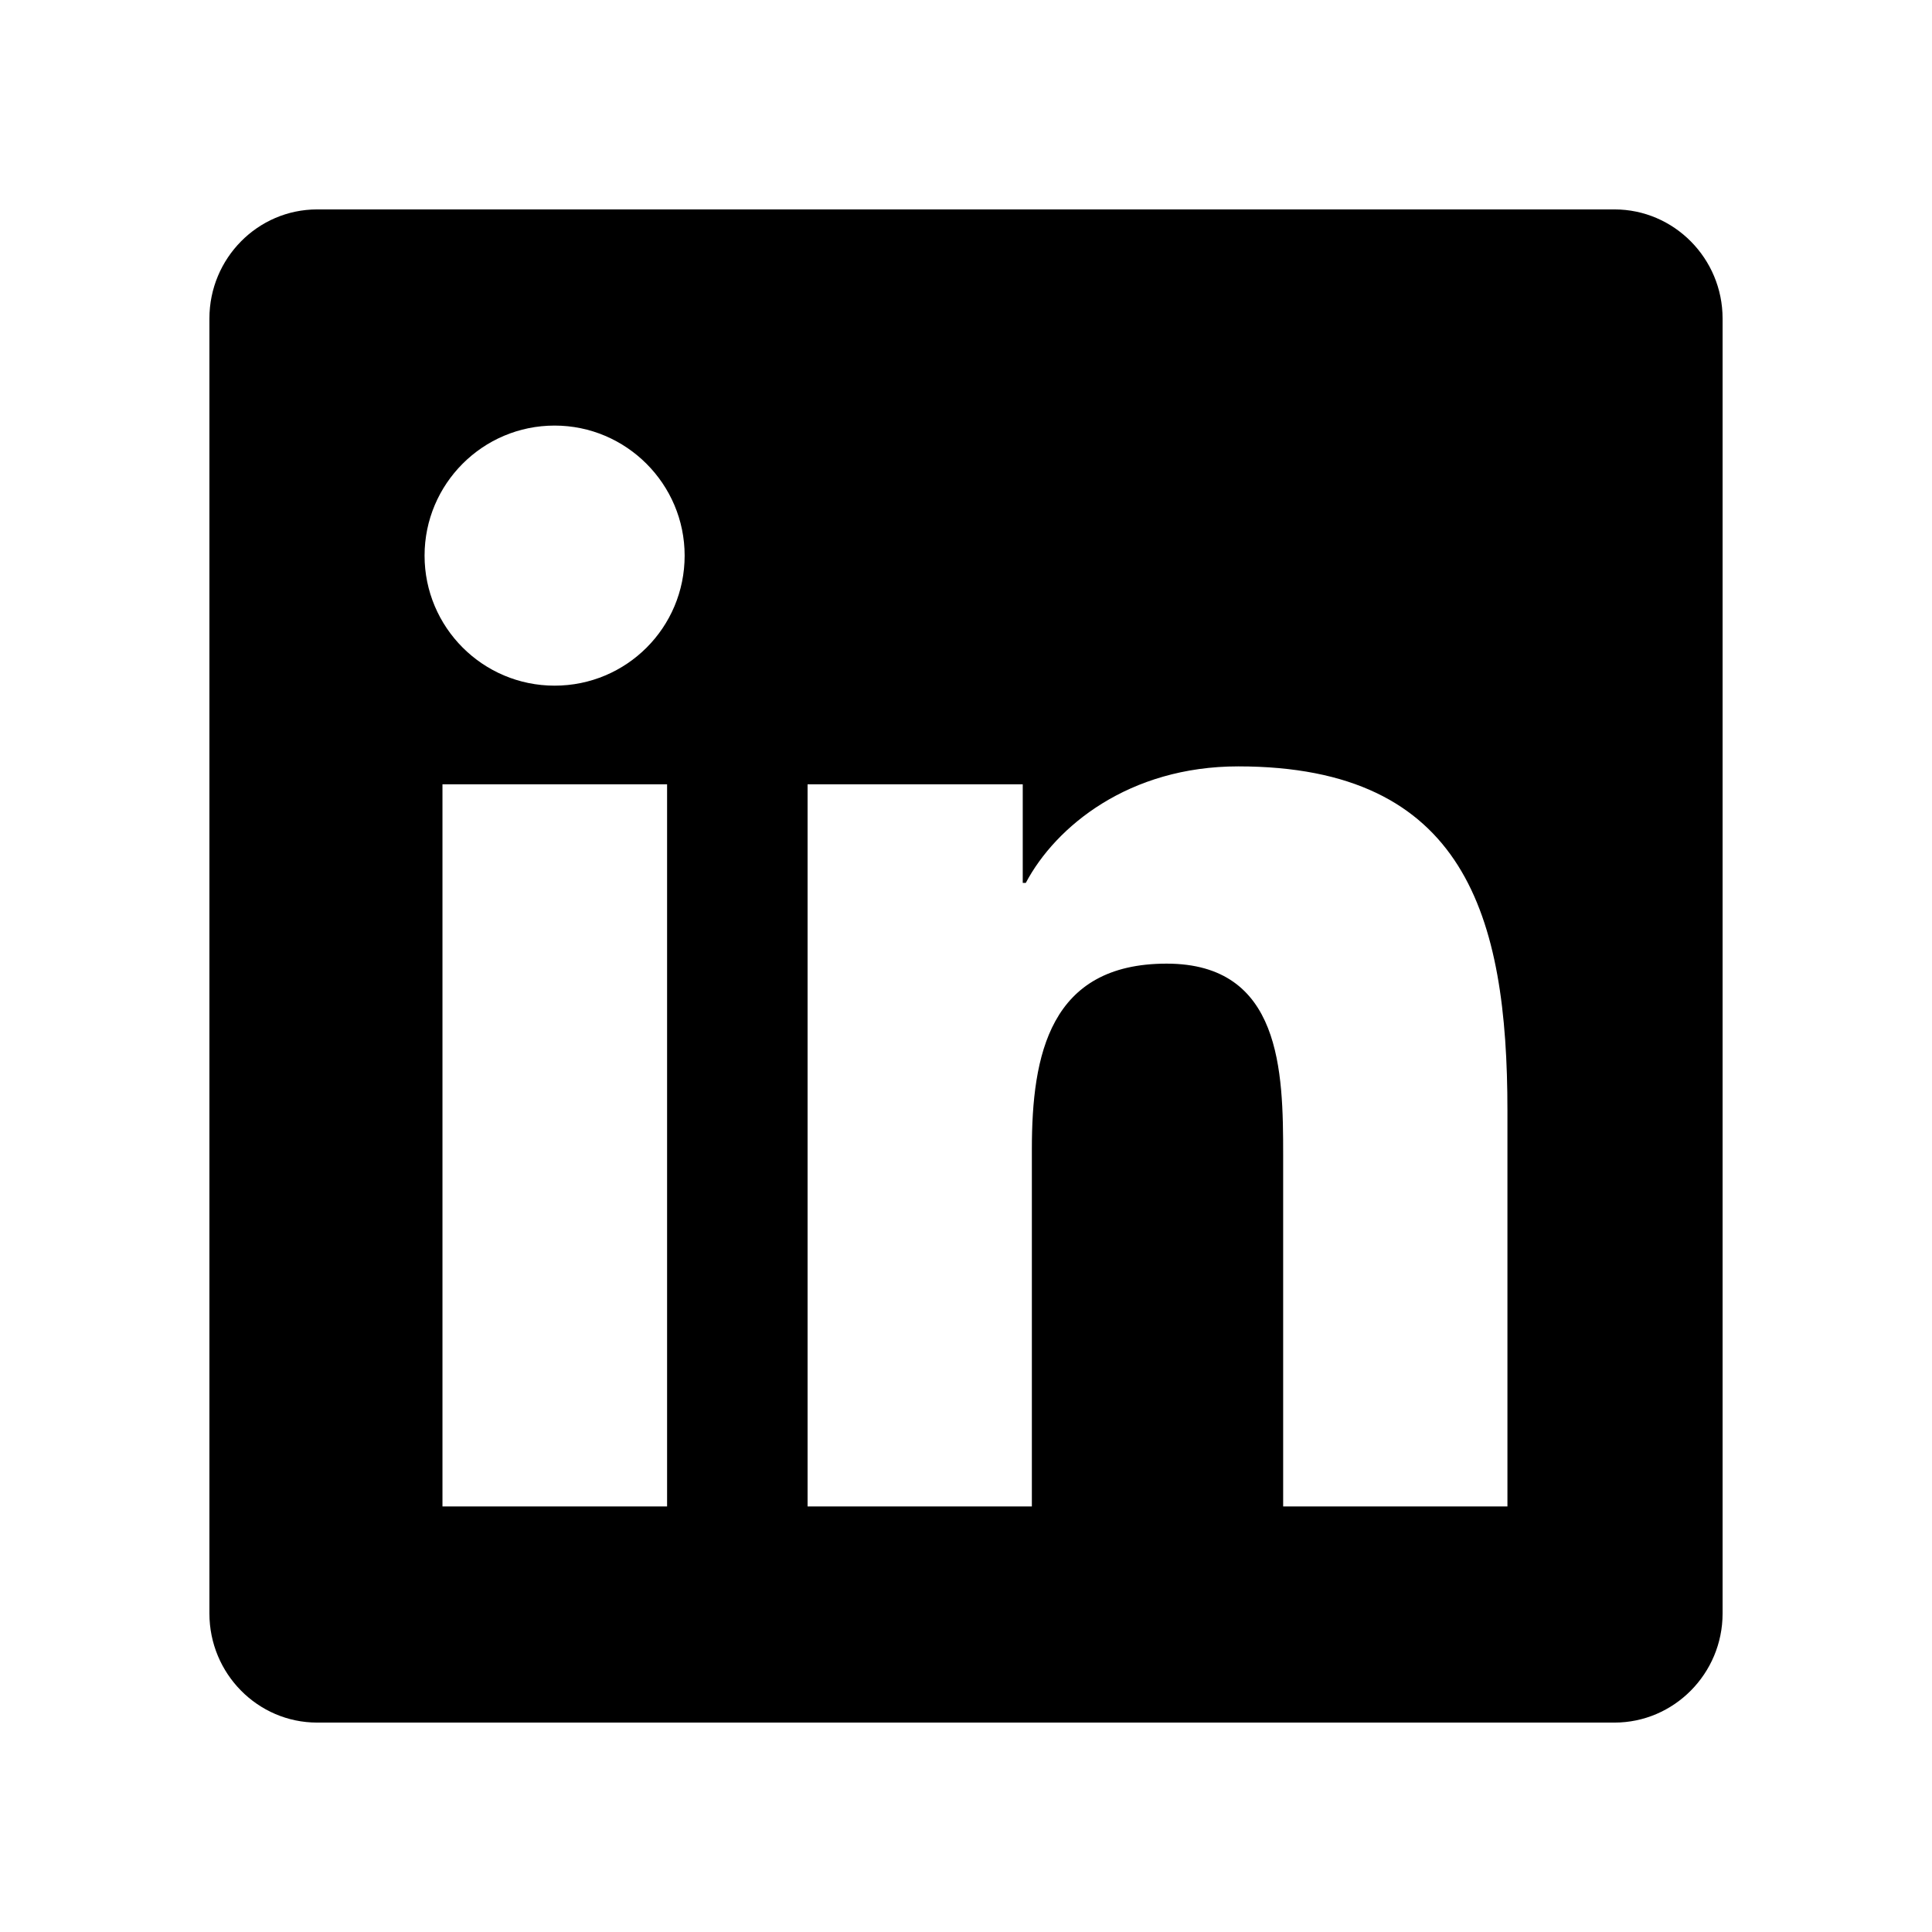
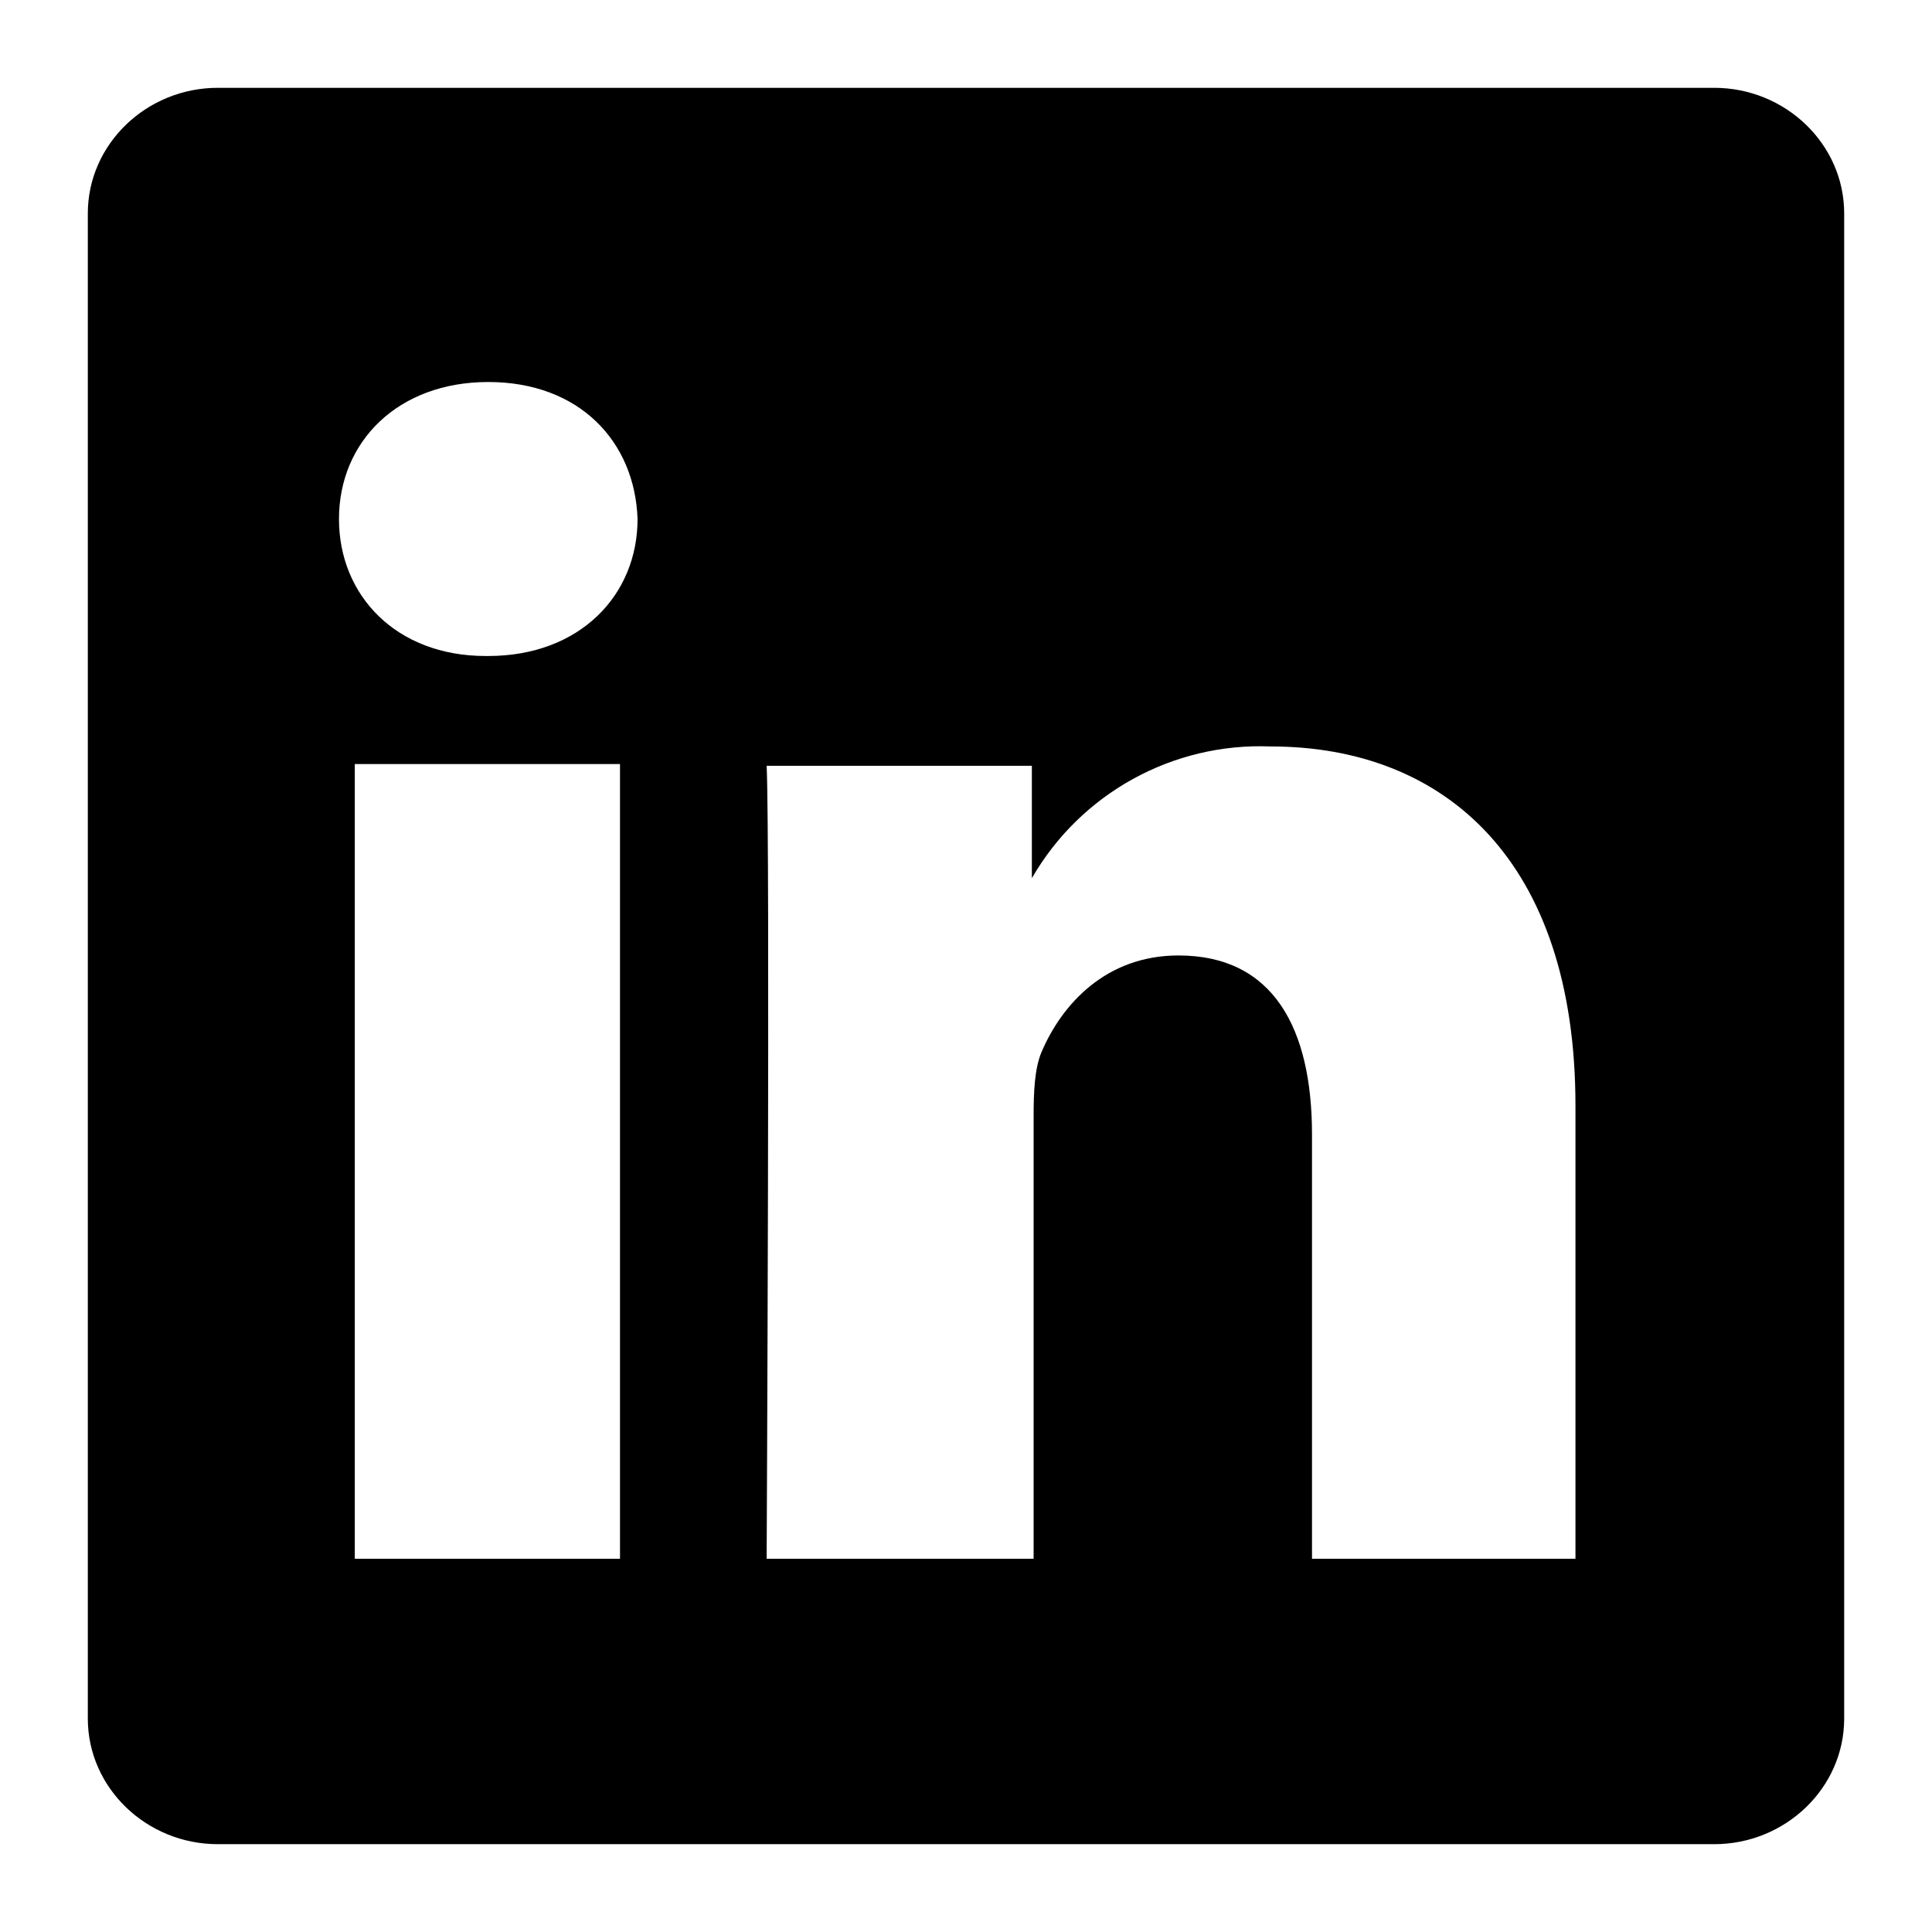
- <svg xmlns="http://www.w3.org/2000/svg" width="20" height="20" viewBox="-30 -30 508 572">
-   <path fill="currentColor" d="M416 32H31.9C14.3 32 0 46.5 0 64.3v383.4C0 465.5 14.3 480 31.9 480H416c17.6 0 32-14.5 32-32.3V64.3c0-17.8-14.4-32.3-32-32.3zM135.4 416H69V202.2h66.5V416zm-33.2-243c-21.3 0-38.5-17.3-38.5-38.5S80.9 96 102.2 96c21.2 0 38.5 17.3 38.5 38.5 0 21.3-17.2 38.5-38.5 38.5zm282.1 243h-66.4V312c0-24.8-.5-56.7-34.5-56.7-34.6 0-39.9 27-39.9 54.9V416h-66.4V202.2h63.7v29.2h.9c8.9-16.8 30.6-34.5 62.9-34.5 67.2 0 79.7 44.3 79.7 101.9V416z" />
+ <svg xmlns="http://www.w3.org/2000/svg" viewBox="-1 -1 22 22">
+   <path d="M18.52 0H1.48C.67 0 0 .64 0 1.43v17.14C0 19.36.67 20 1.48 20h17.04c.81 0 1.48-.64 1.48-1.43V1.43C20 .64 19.33 0 18.52 0H18.52zM6.06 16.75H3.04V7.7h3.02V16.75zM4.56 6.47h-.03c-1.02 0-1.67-.69-1.67-1.56 0-.88.67-1.56 1.7-1.56 1.04 0 1.67.68 1.7 1.56 0 .87-.66 1.56-1.7 1.56zM16.96 16.75h-3.02v-4.83c0-1.21-.44-2.04-1.52-2.04-.83 0-1.33.56-1.56 1.1-.08.19-.09.46-.09.73v5.04H7.73s.04-8.18 0-9.03h3.02v1.28a3 3 0 0 1 2.72-1.5c1.98 0 3.47 1.3 3.47 4.09v5.16z" fill="currentColor" />
</svg>
